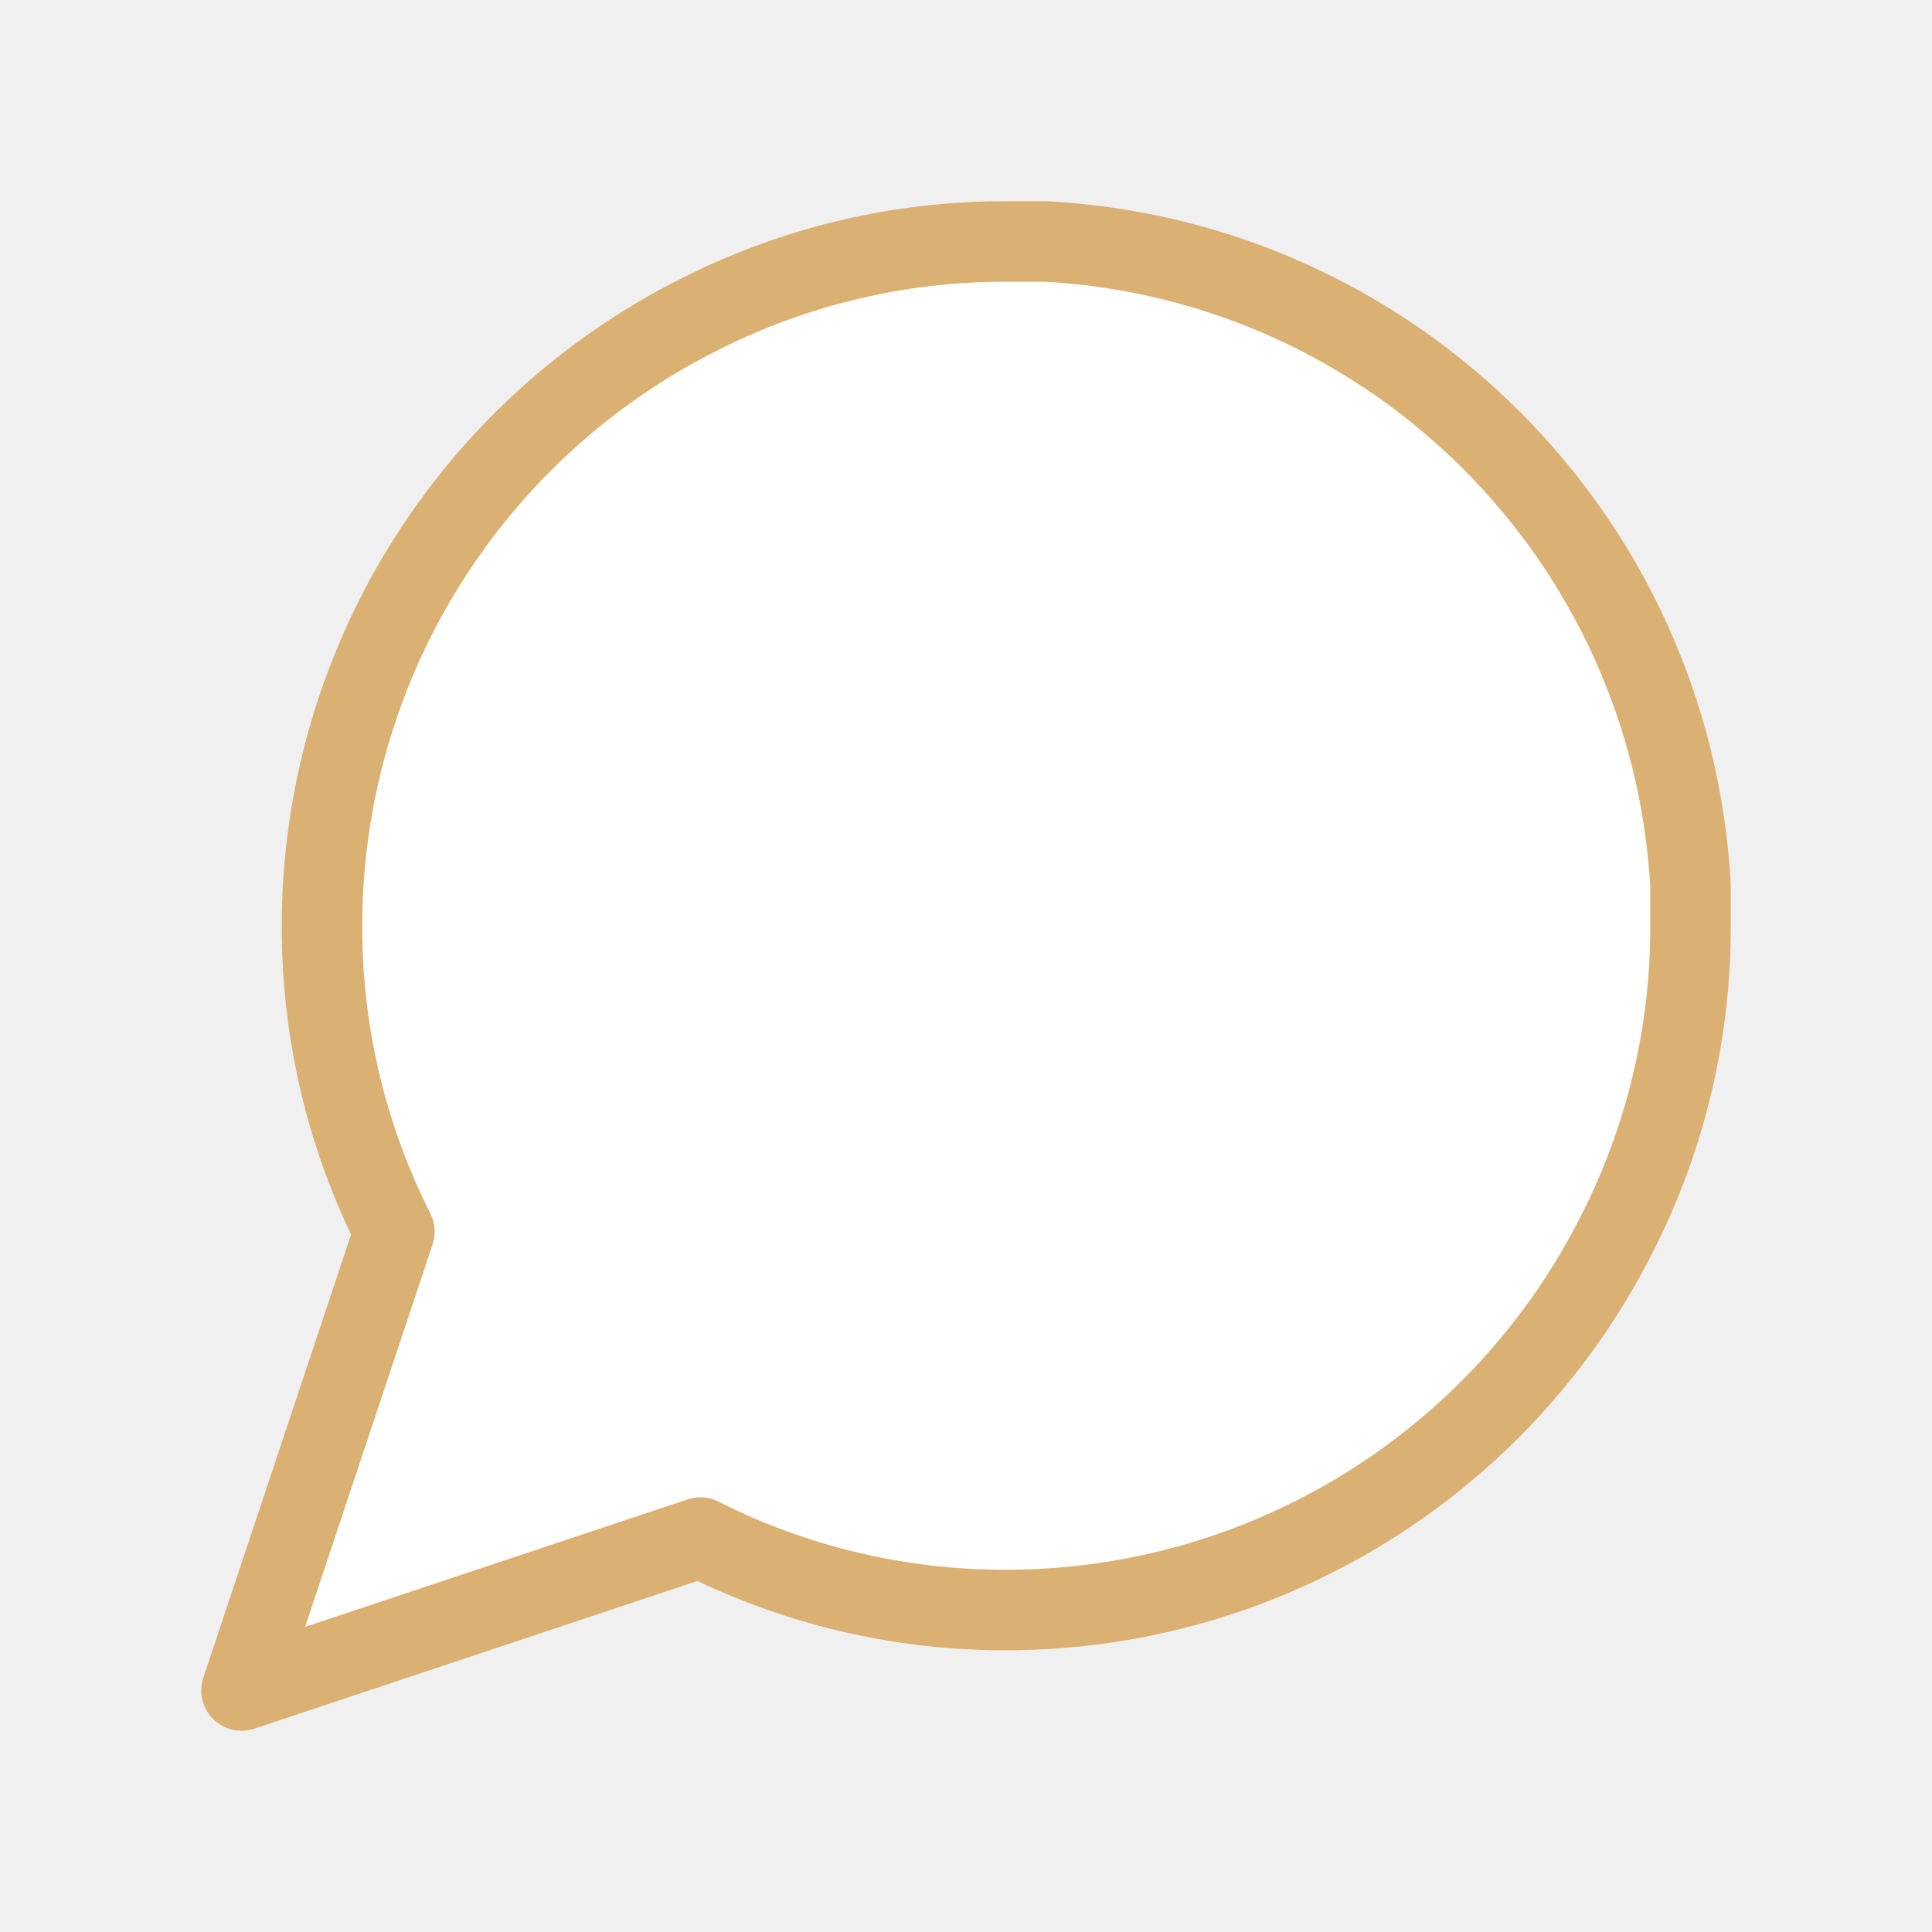
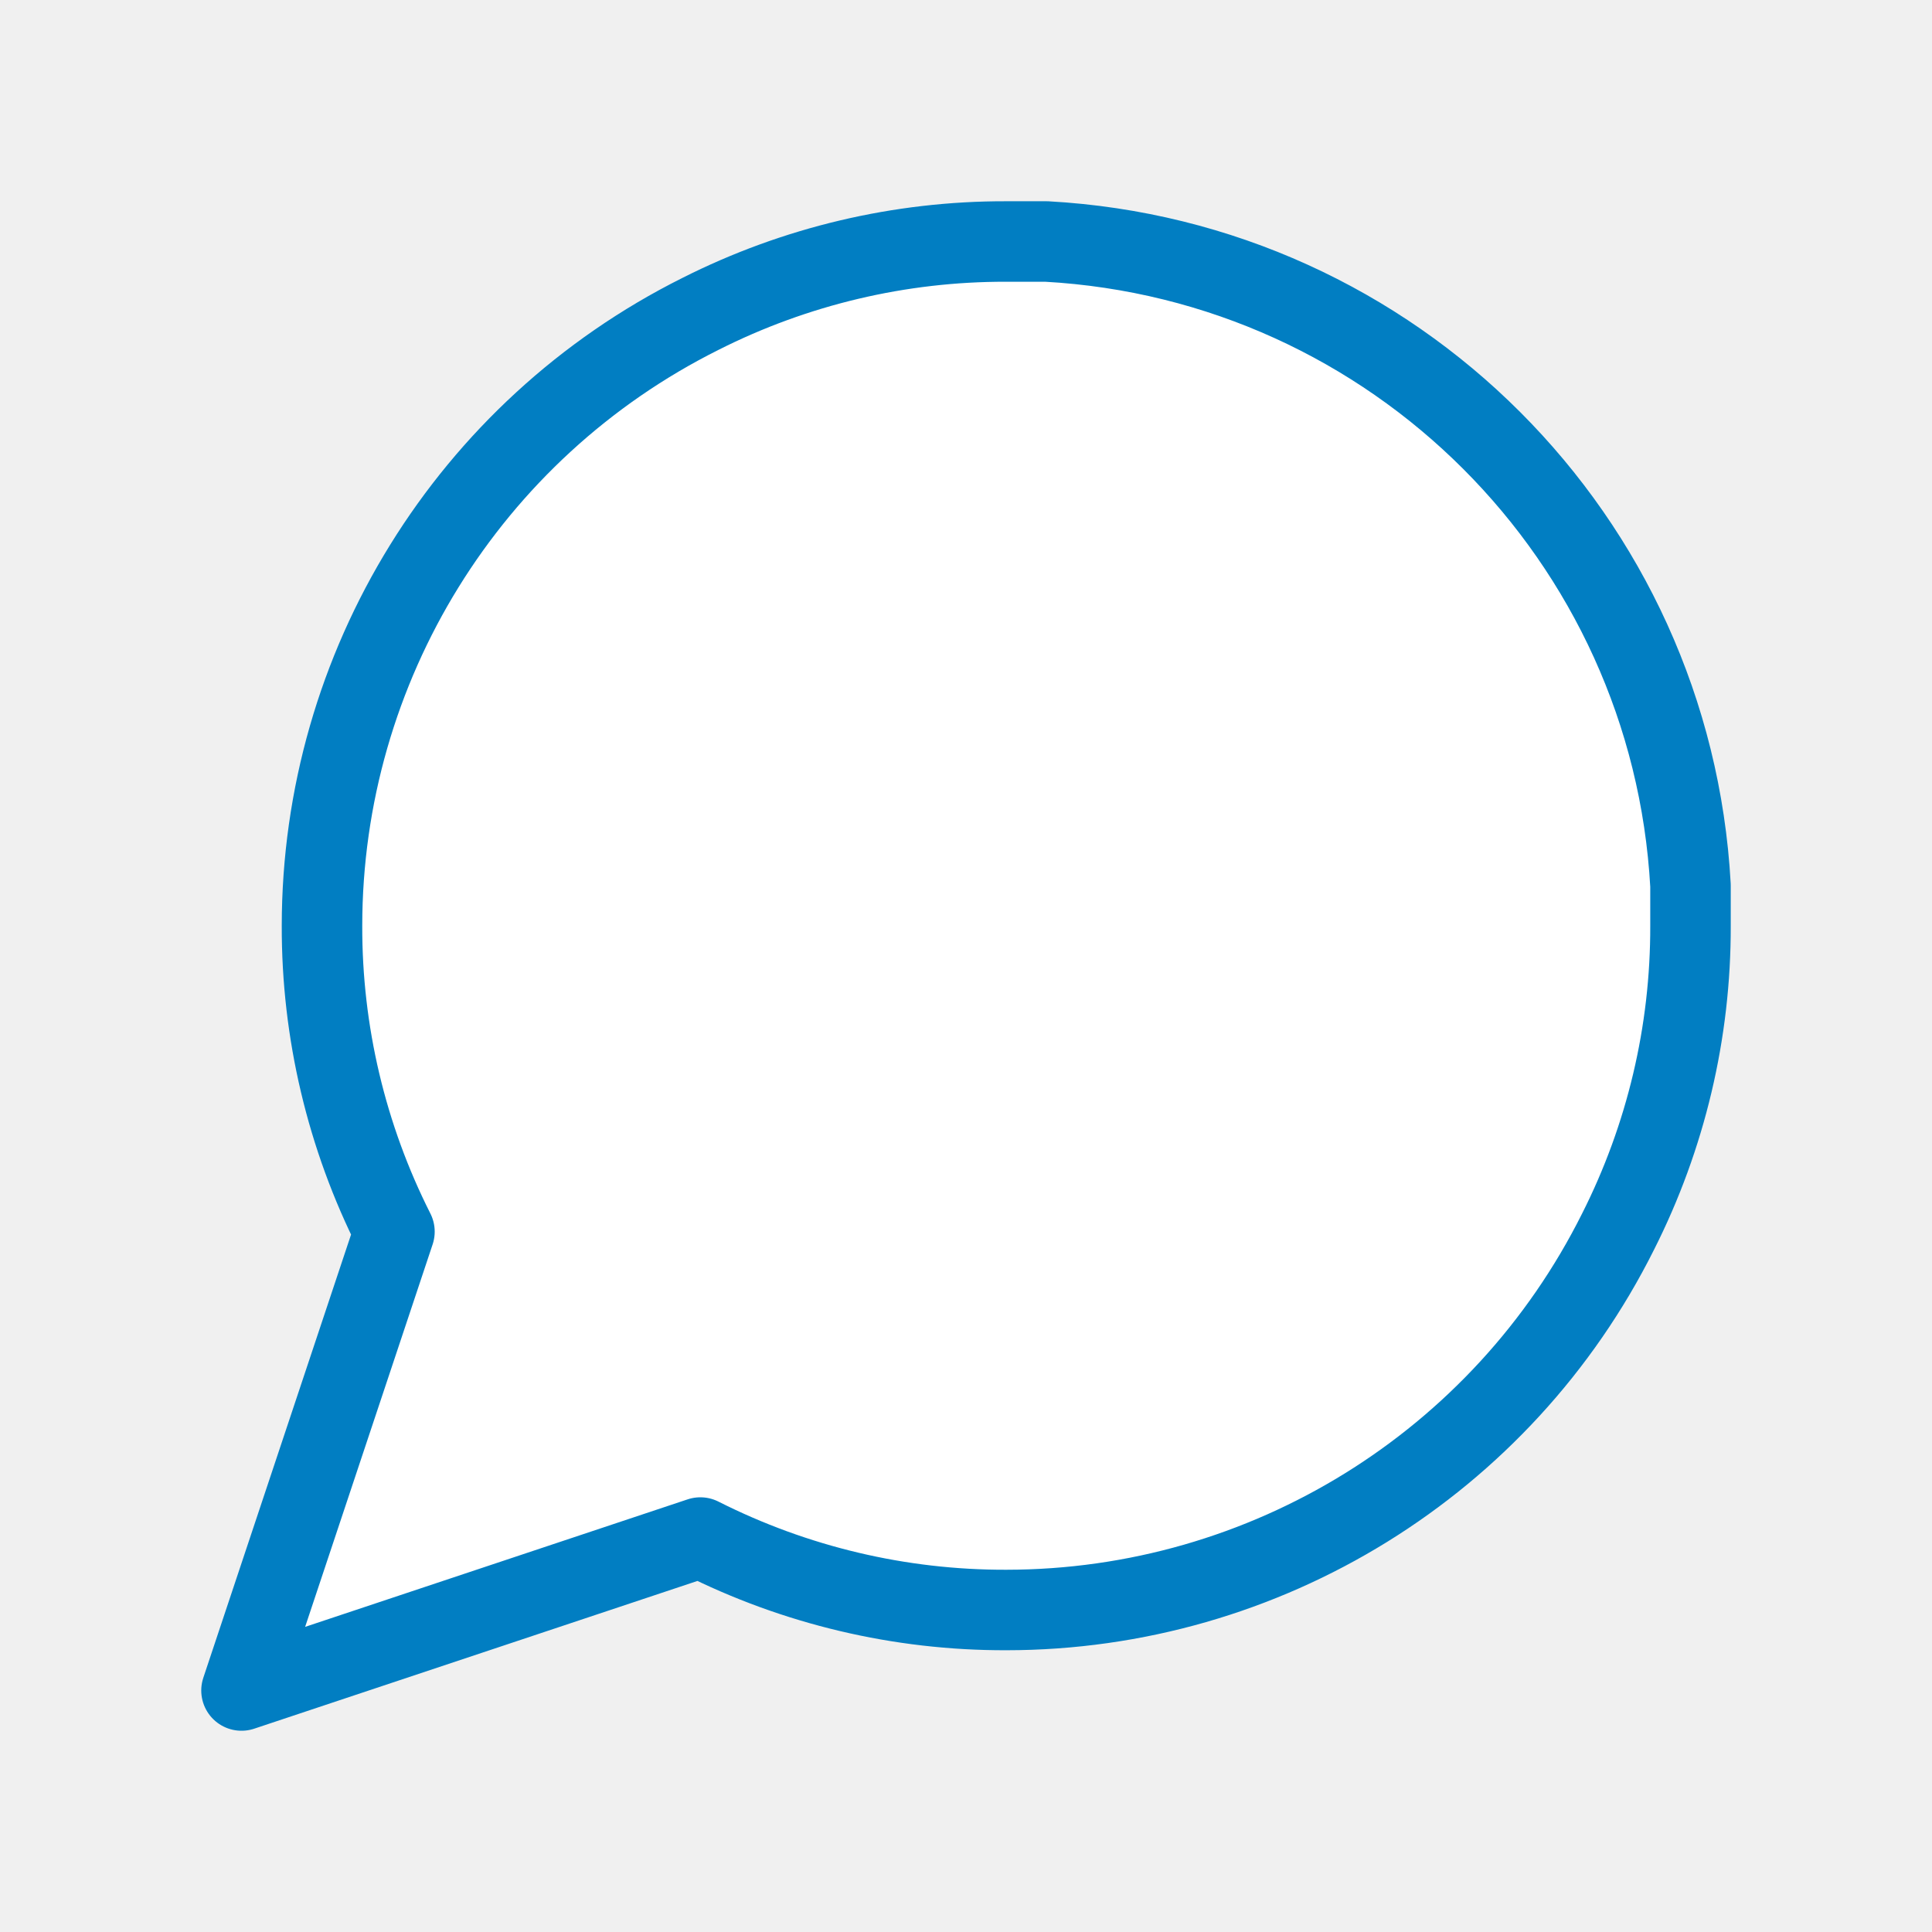
- <svg xmlns="http://www.w3.org/2000/svg" width="24" height="24" viewBox="0 0 24 24" fill="#ffffff" stroke="#dbb073" stroke-width="1" stroke-linecap="round" stroke-linejoin="round" class="feather feather-message-circle">
+ <svg xmlns="http://www.w3.org/2000/svg" width="24" height="24" viewBox="0 0 24 24" fill="#ffffff" stroke="#017ec2" stroke-width="1" stroke-linecap="round" stroke-linejoin="round" class="feather feather-message-circle">
  <path d="M21 11.5a8.38 8.38 0 0 1-.9 3.8 8.5 8.5 0 0 1-7.6 4.7 8.38 8.38 0 0 1-3.8-.9L3 21l1.9-5.7a8.38 8.38 0 0 1-.9-3.8 8.5 8.5 0 0 1 4.7-7.6 8.38 8.38 0 0 1 3.8-.9h.5a8.48 8.48 0 0 1 8 8v.5z" />
</svg>
